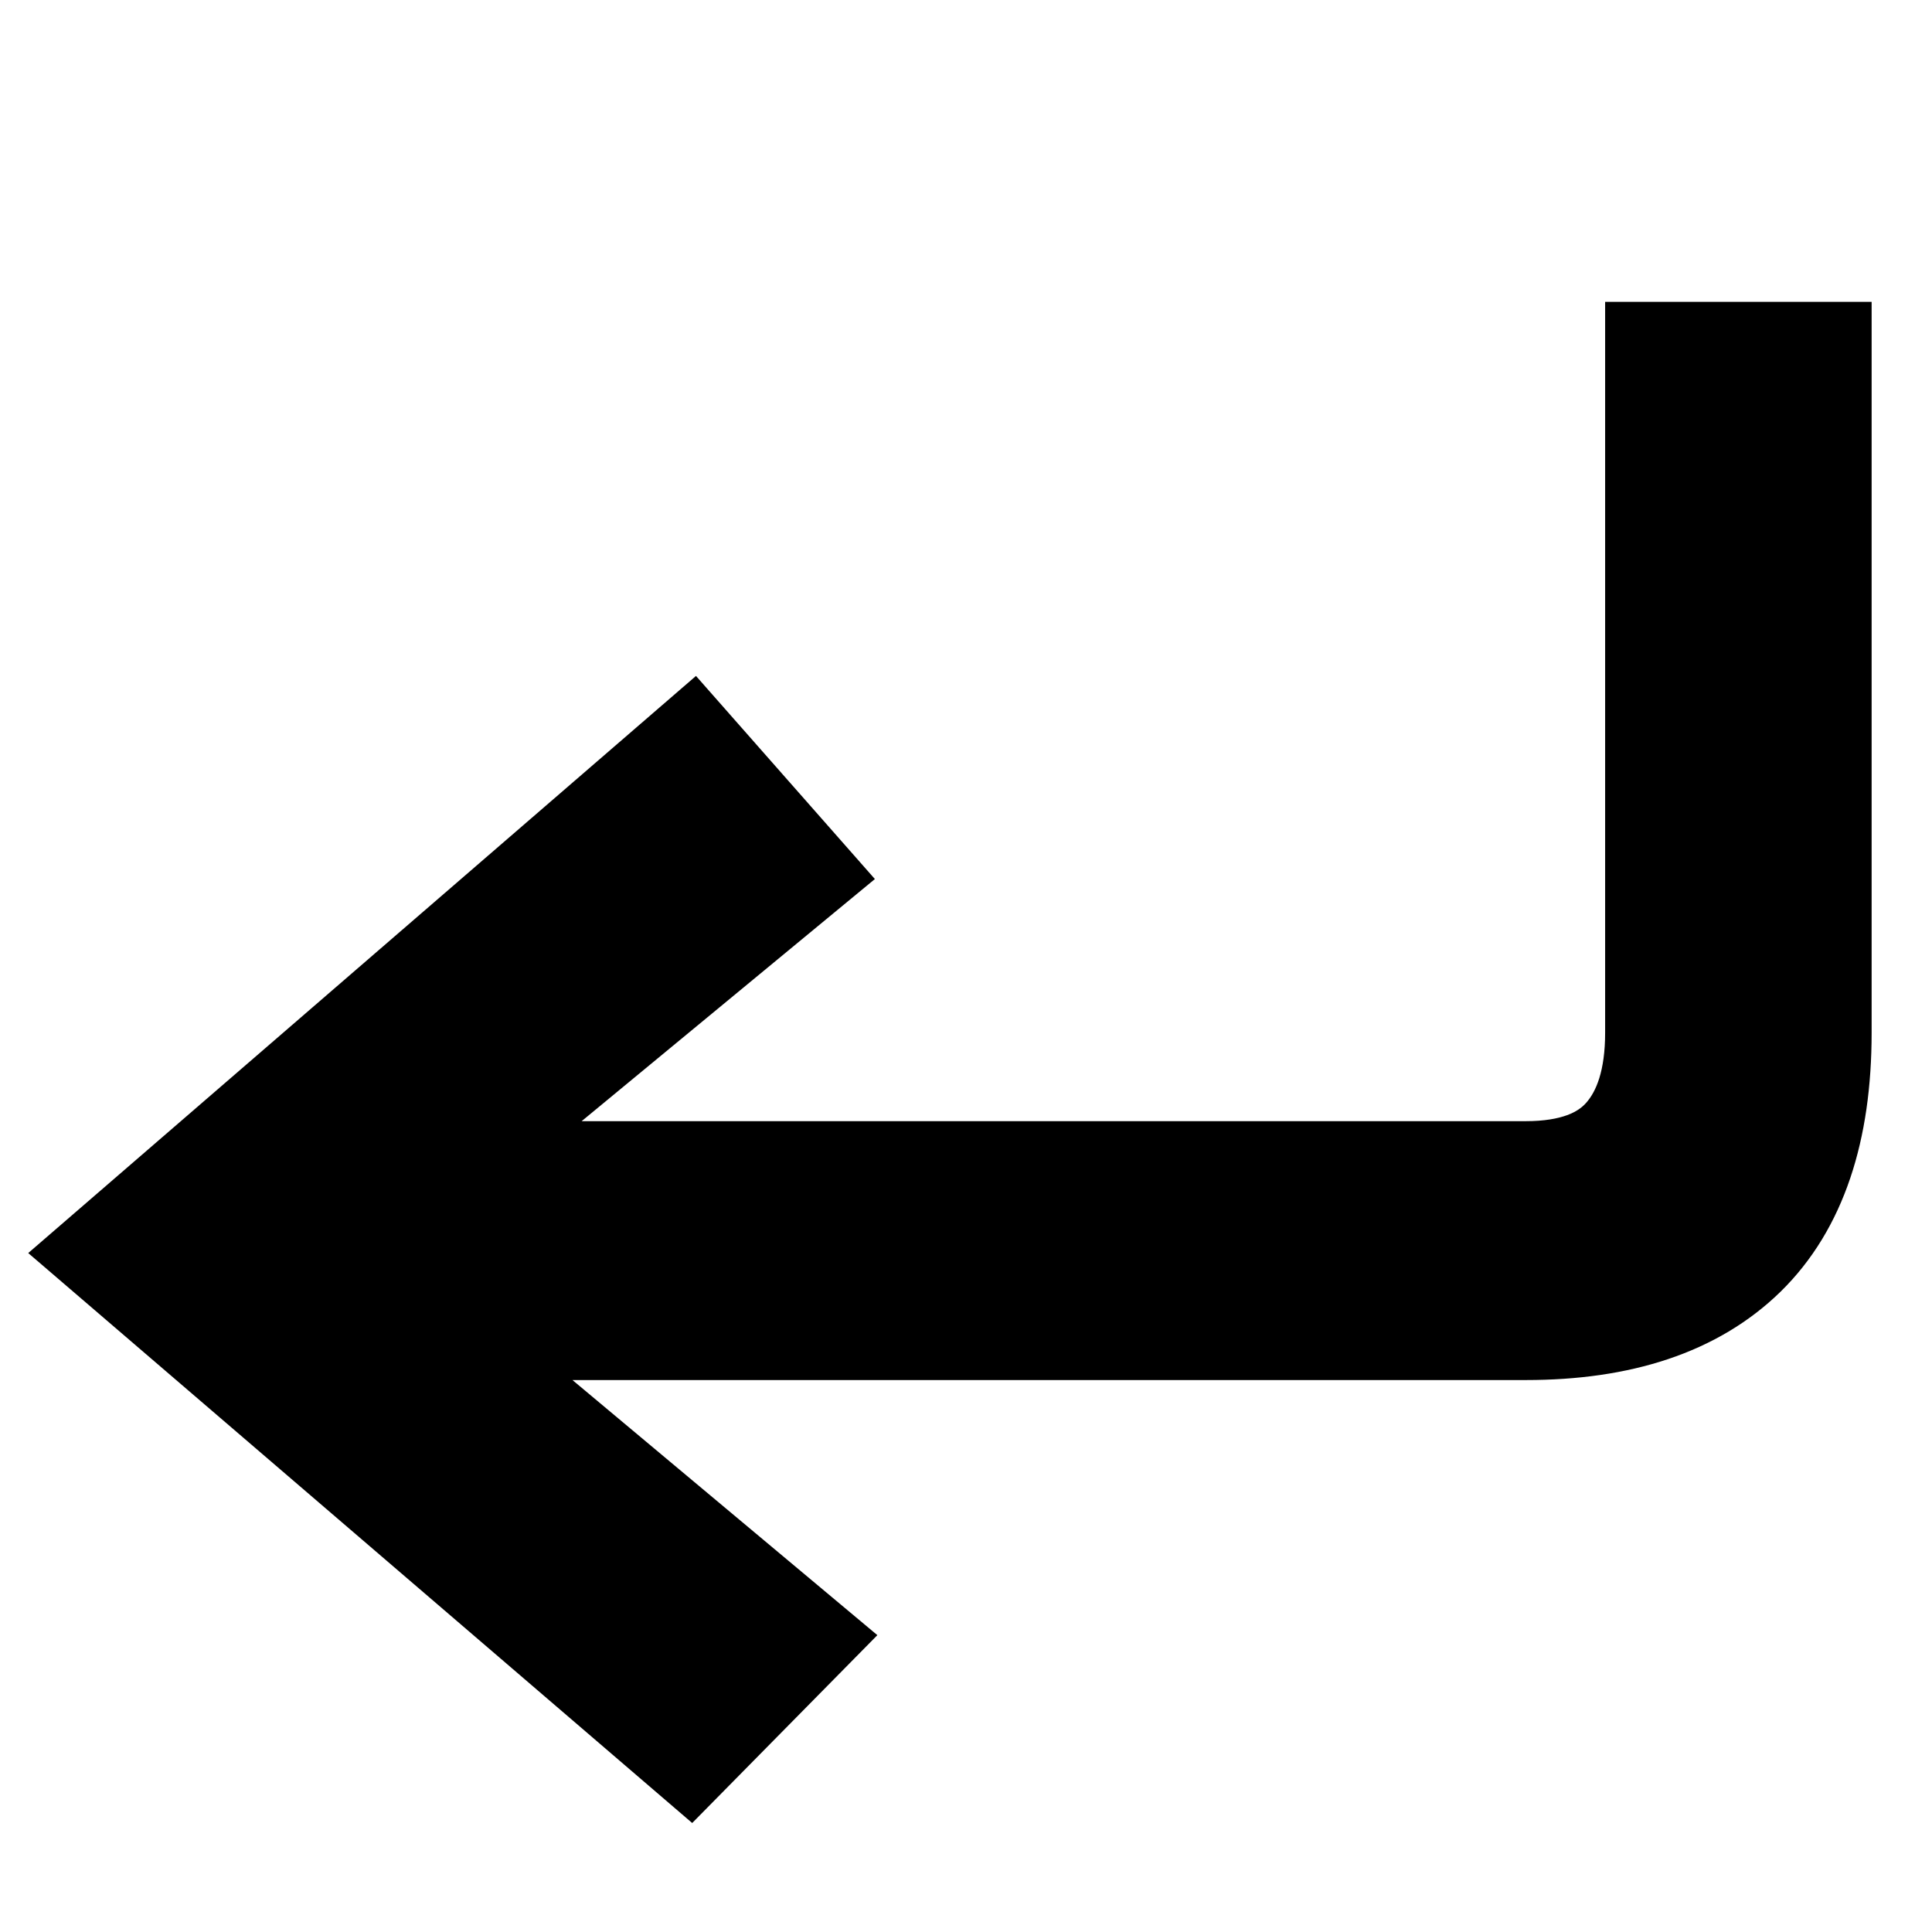
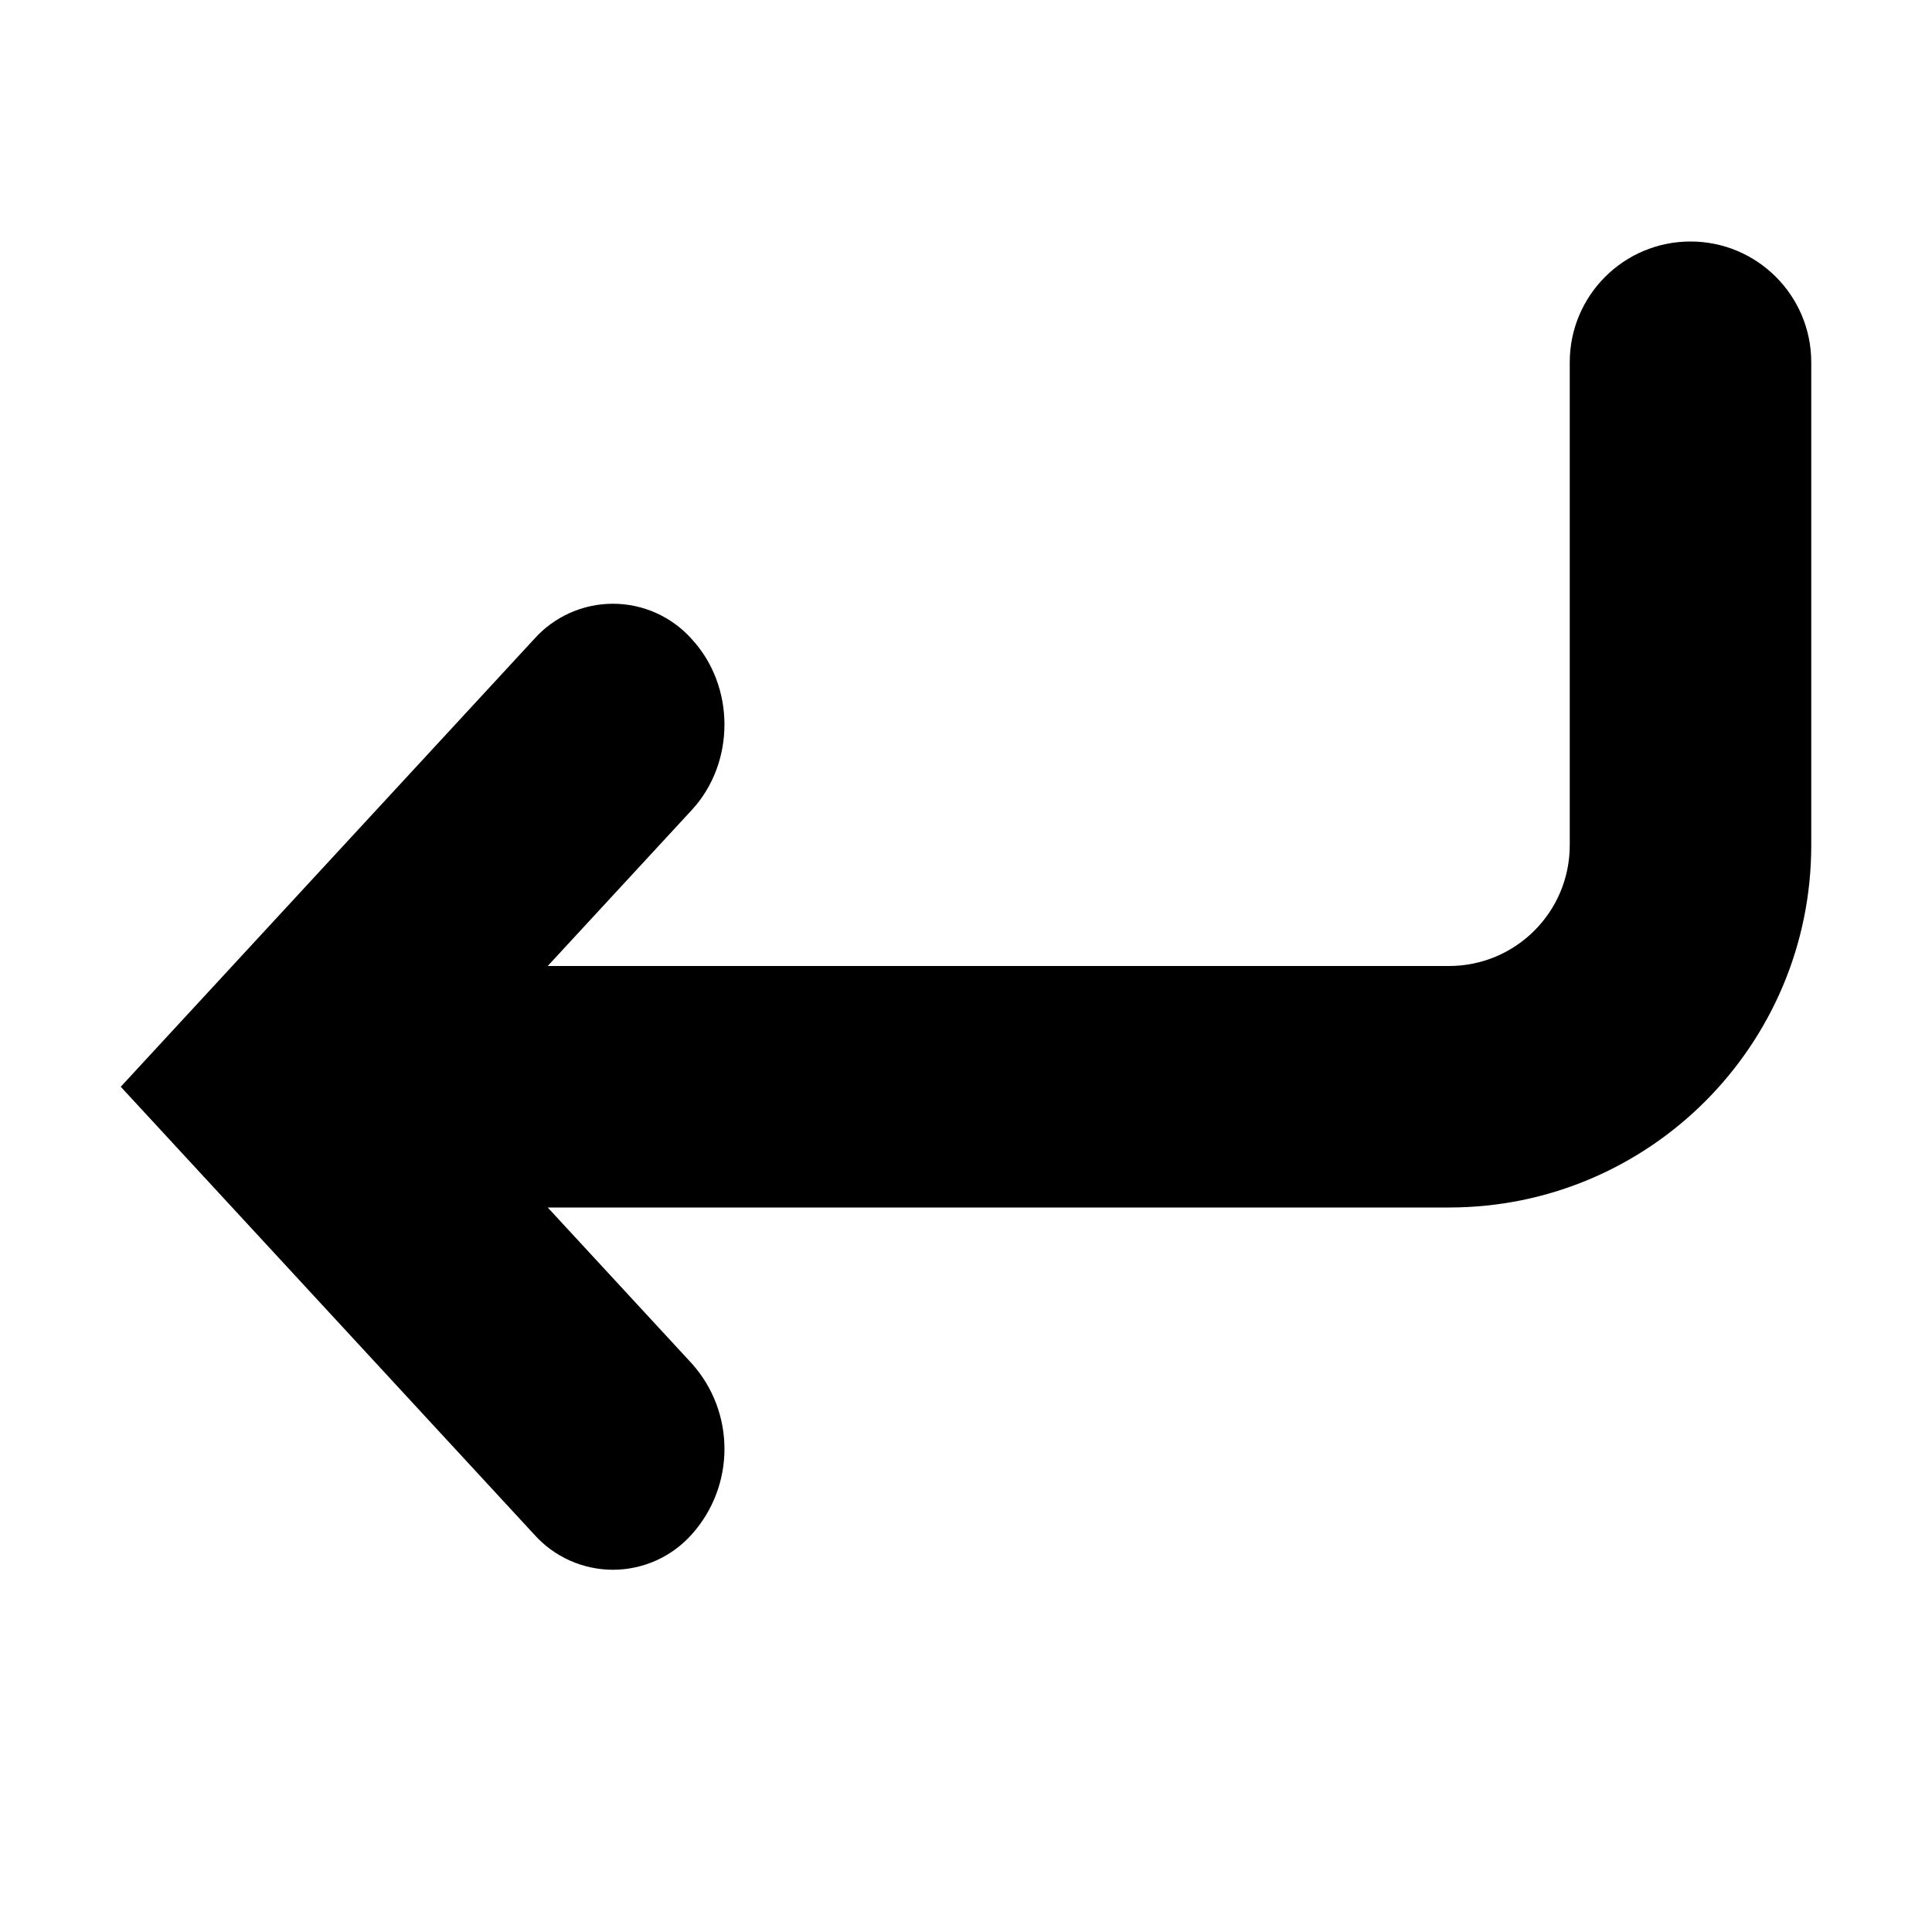
<svg xmlns="http://www.w3.org/2000/svg" width="16" height="16" viewBox="0 0 16 16">
-   <path fill="#000" fill-rule="evenodd" stroke="#000" d="M5.704 14.414L1 10.376 5.716 6.3l.813.923-3.103 2.562h9.21c.394 0 .685-.107.874-.32.189-.214.283-.518.283-.912V3H15v5.553c0 .796-.201 1.392-.603 1.786-.403.394-.99.59-1.761.59H3.364l3.165 2.648-.825.837z" />
+   <path fill="#000" fill-rule="evenodd" d="M4.536 8H12a1 1 0 0 0 1-1V3a1 1 0 0 1 2 0v4a3 3 0 0 1-3 3H4.536l1.195 1.294a1.06 1.06 0 0 1-.002 1.413.874.874 0 0 1-1.305.001L1 9l3.424-3.708a.874.874 0 0 1 1.305.001c.36.39.361 1.022.002 1.413L4.536 8z" />
</svg>
